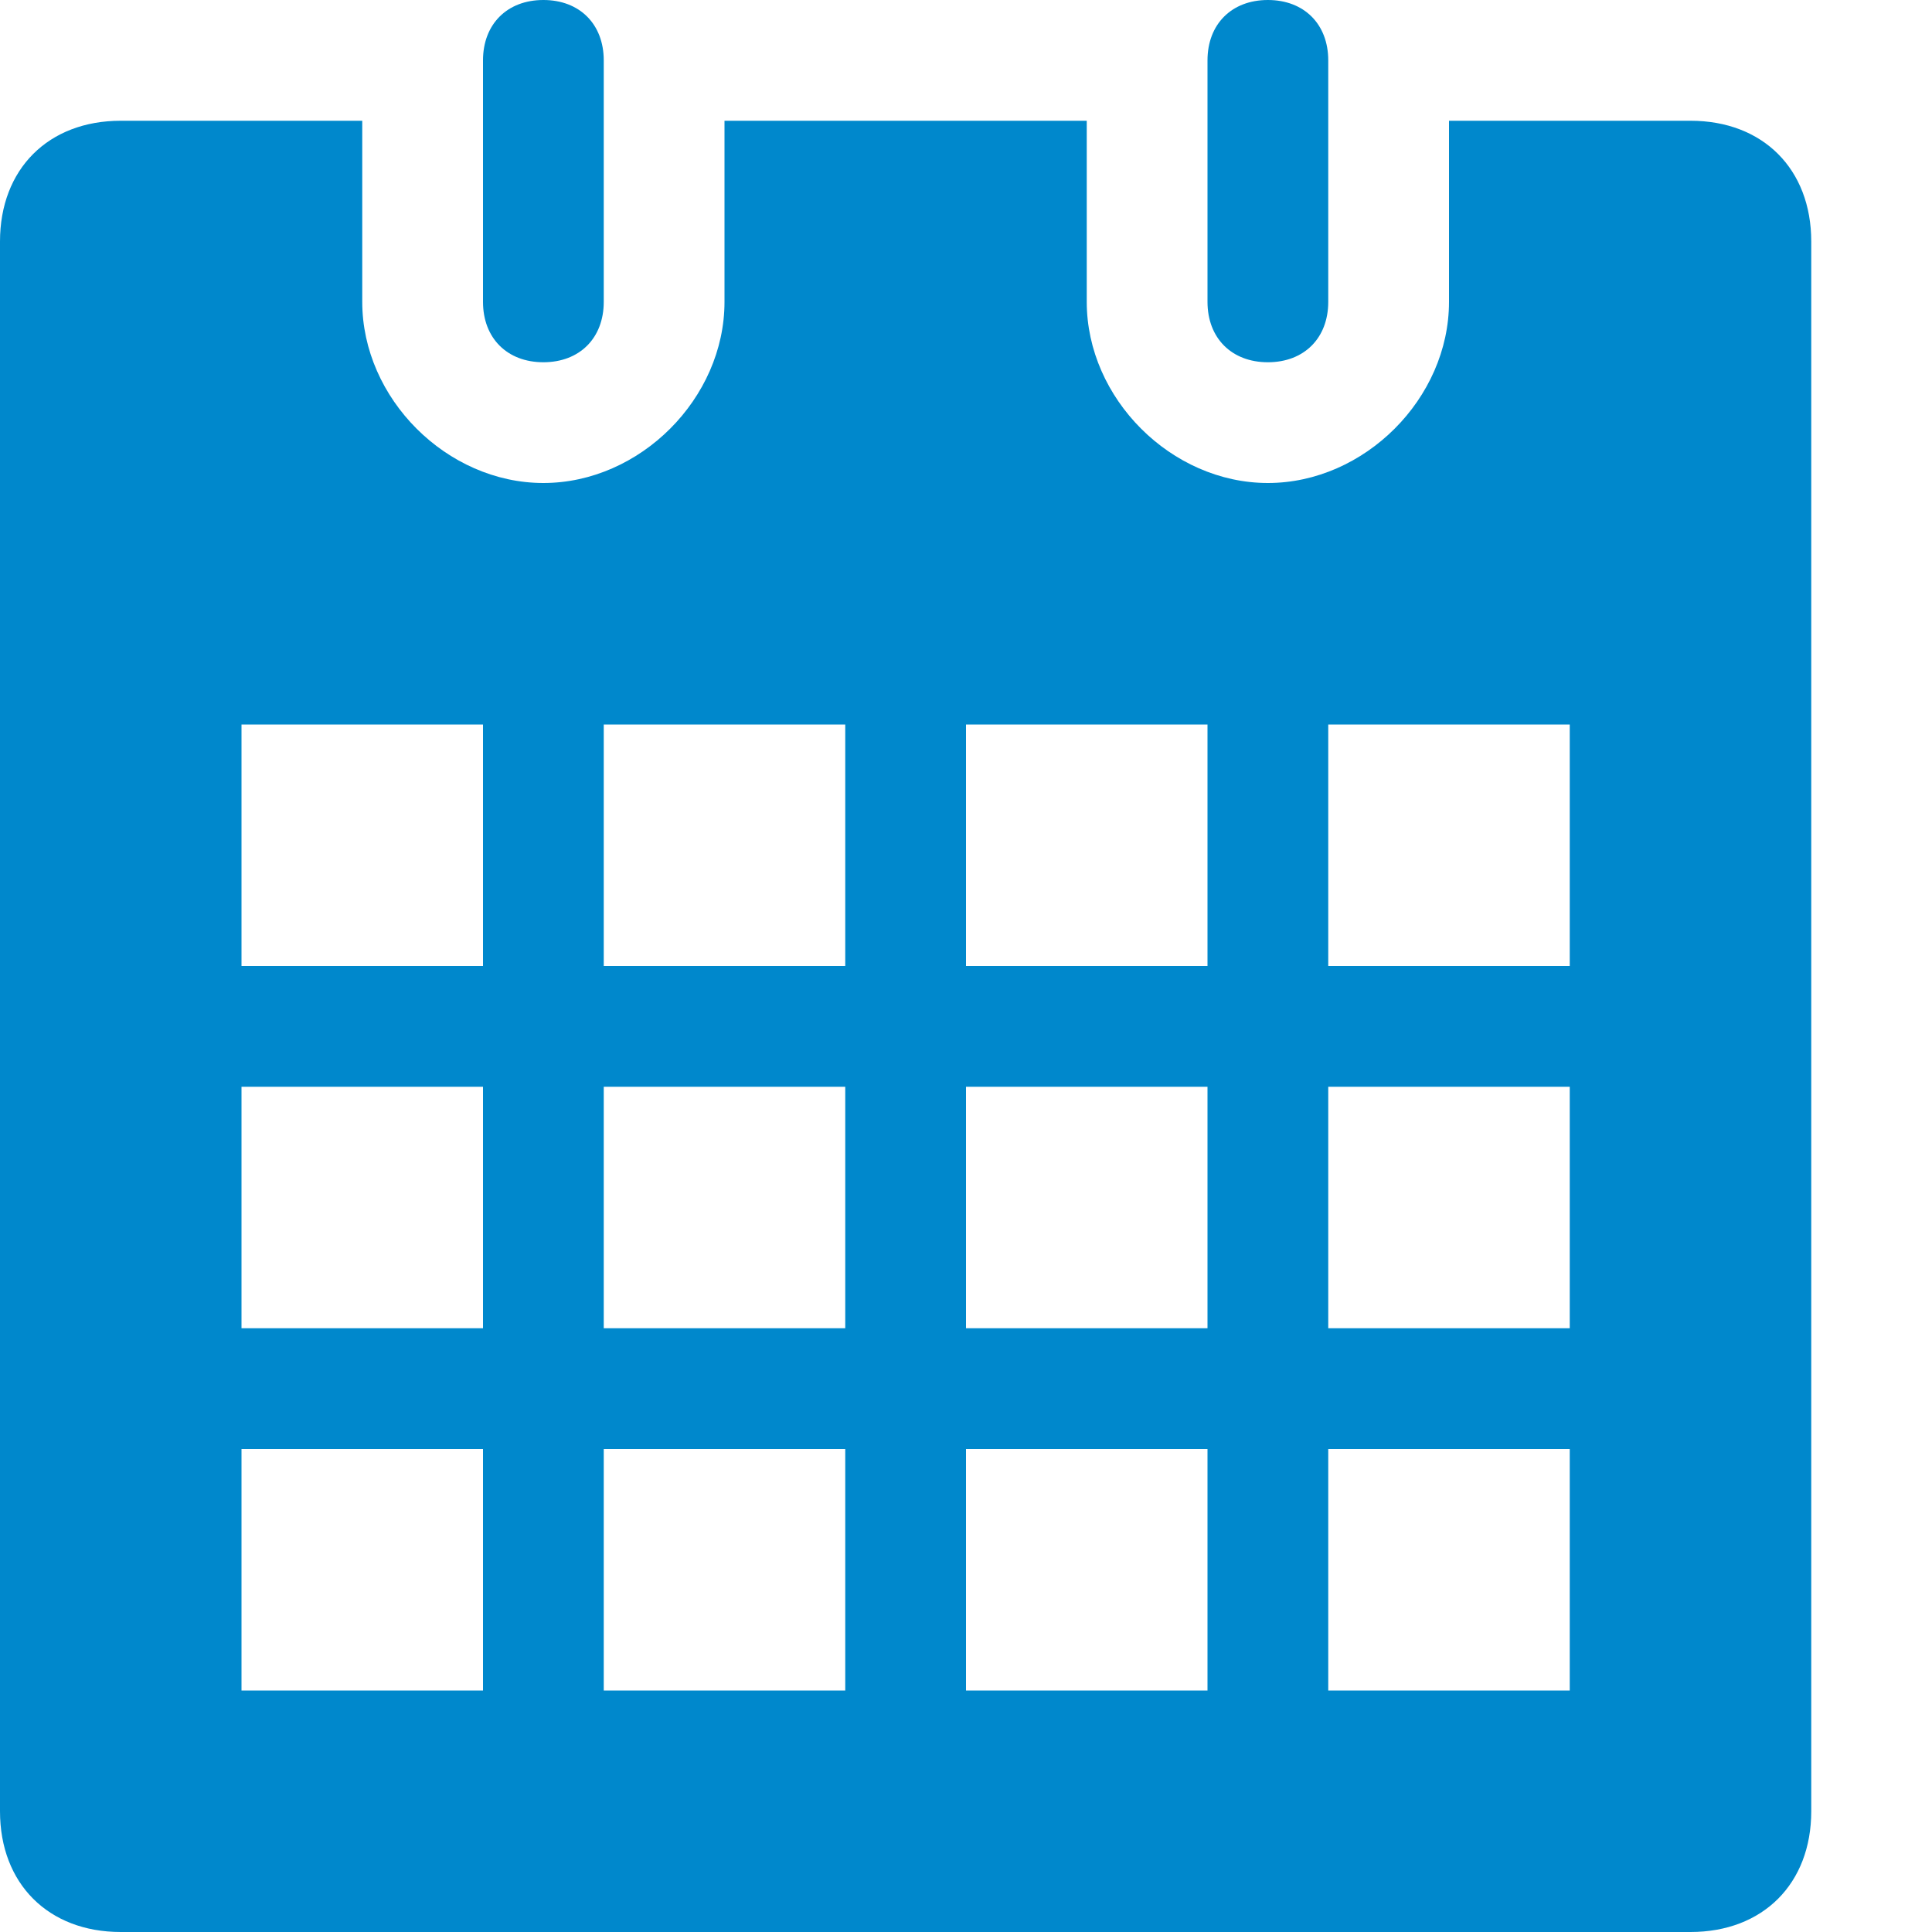
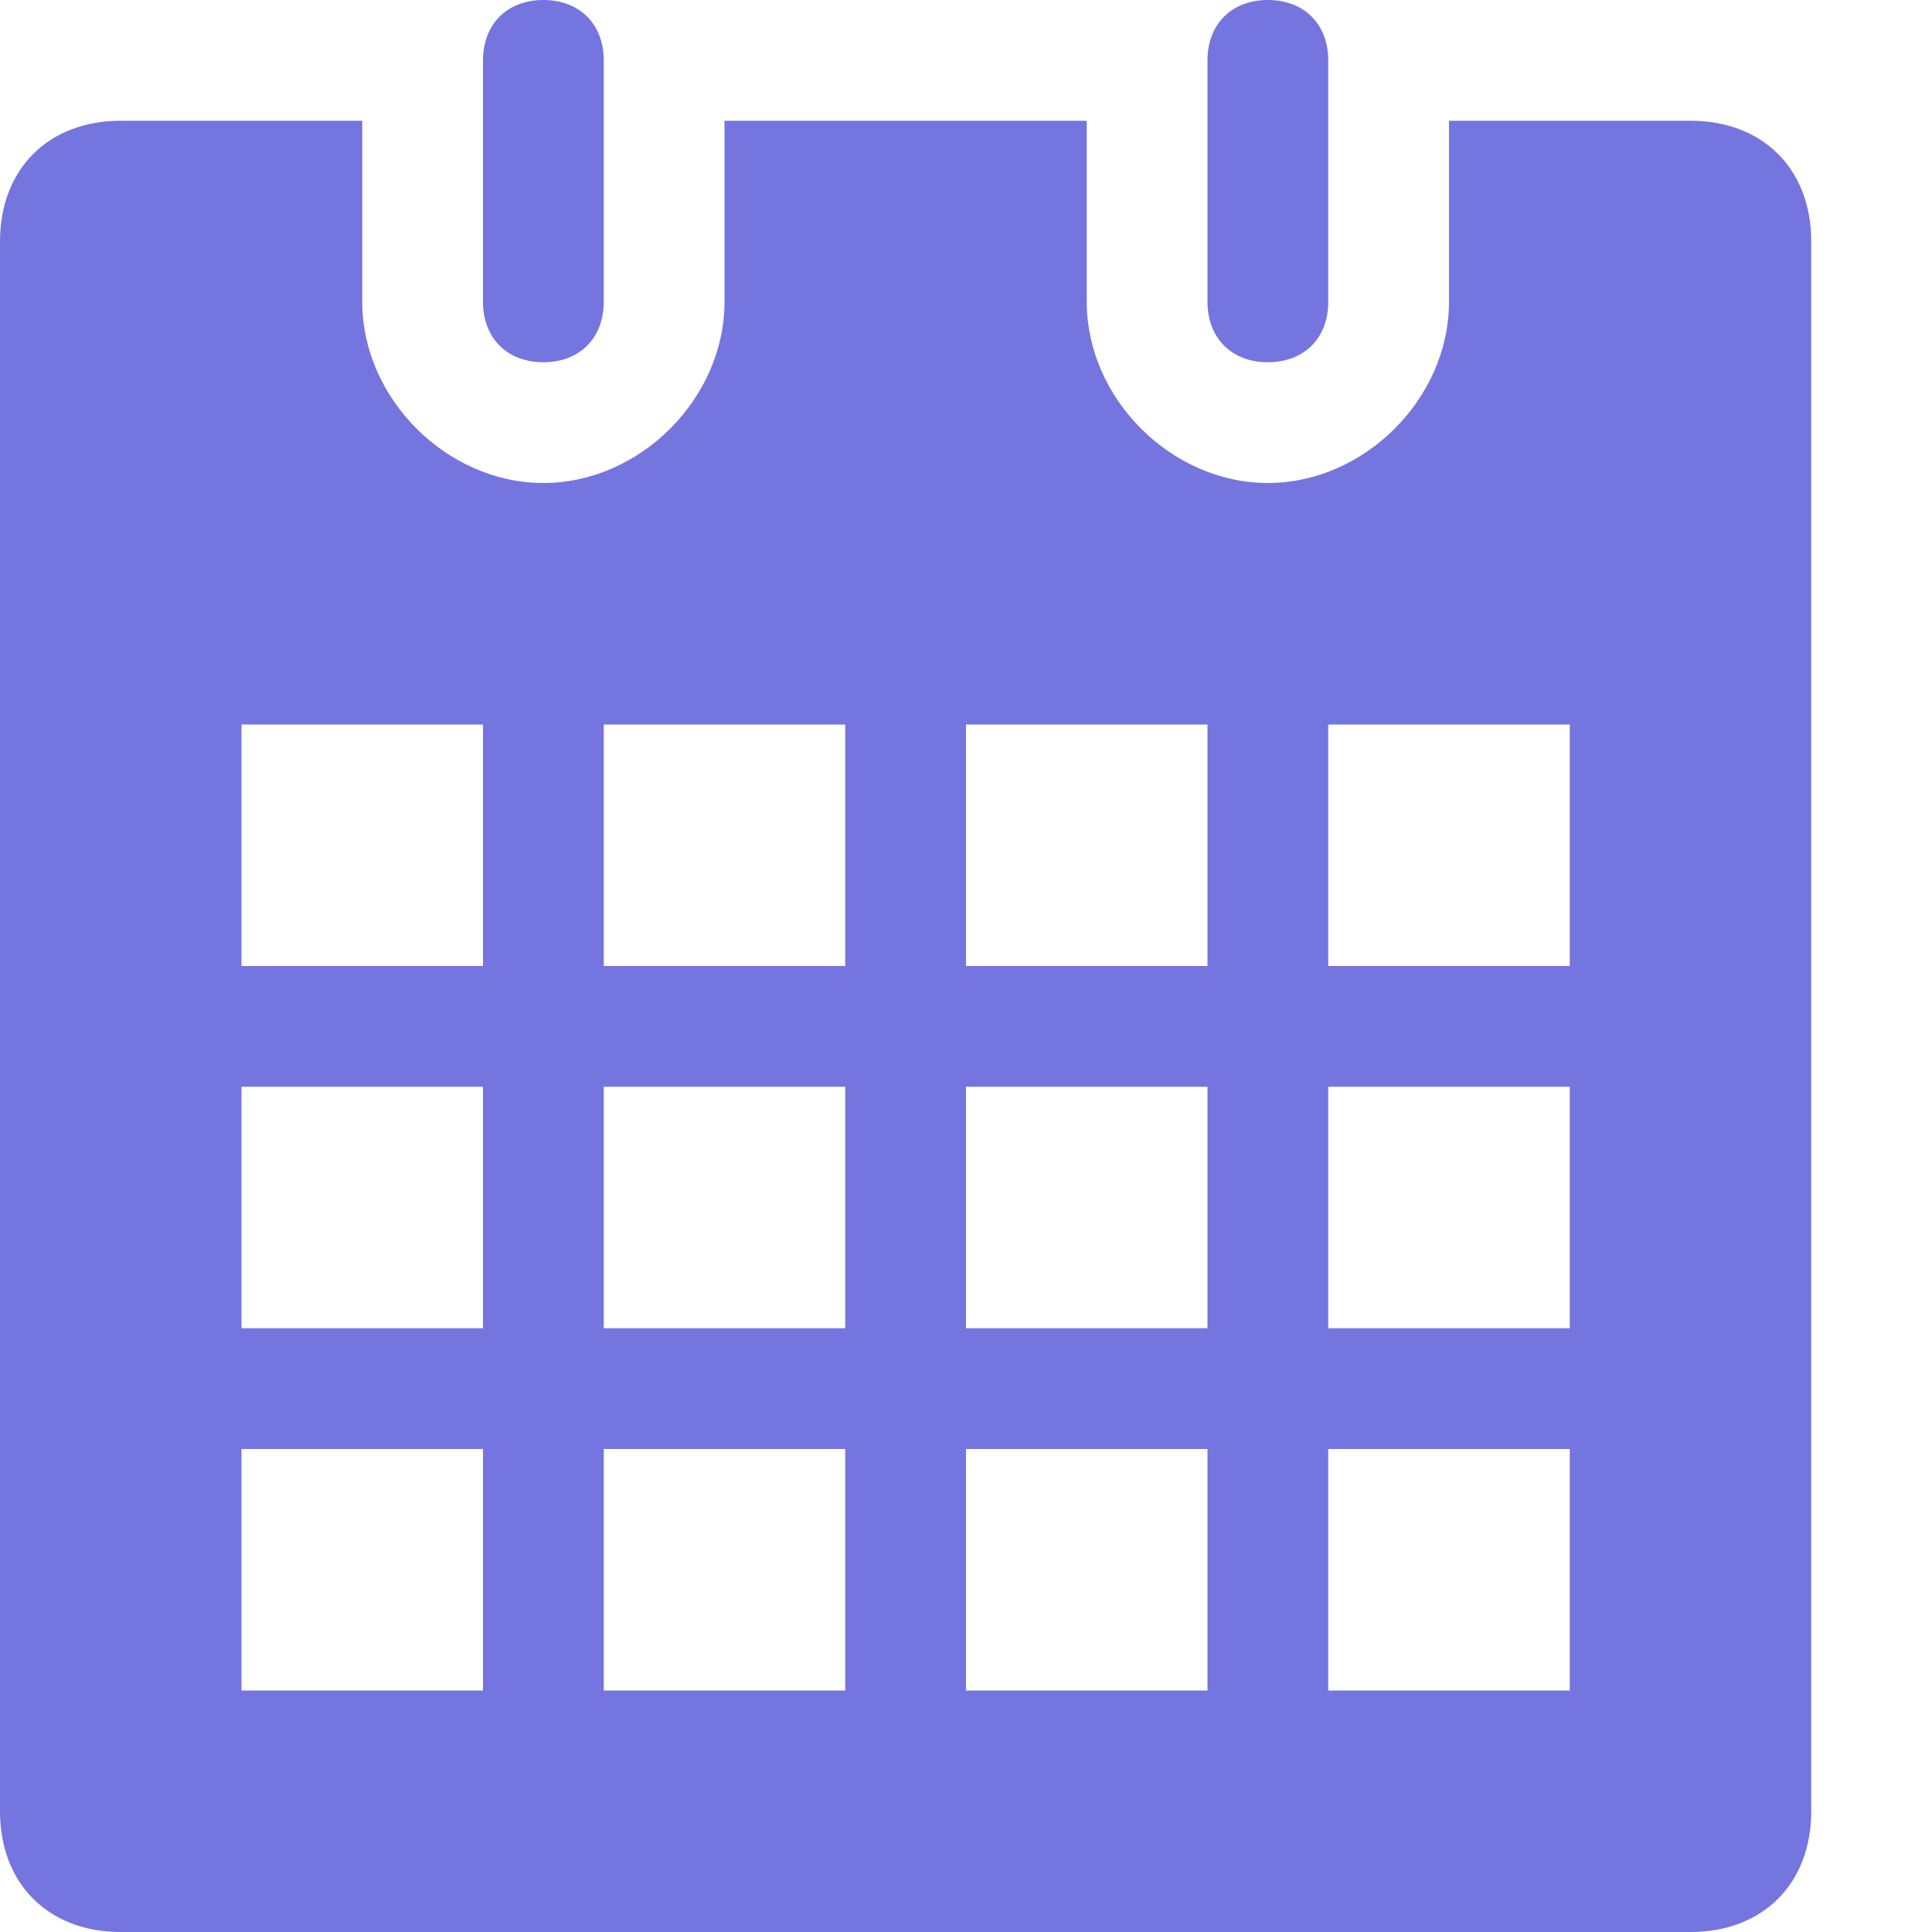
<svg xmlns="http://www.w3.org/2000/svg" version="1.1" x="0px" y="0px" width="16px" height="16px" viewBox="0 0 16 16" style="overflow:visible;enable-background:new 0 0 16 16;" xml:space="preserve" preserveAspectRatio="xMinYMid meet">
  <defs>
</defs>
-   <path style="fill:#0088cc;" d="M14,1h-2v1.5C12,3.3,11.3,4,10.5,4S9,3.3,9,2.5V1H6v1.5C6,3.3,5.3,4,4.5,4S3,3.3,3,2.5V1H1  C0.4,1,0,1.4,0,2v13c0,0.6,0.4,1,1,1h13c0.6,0,1-0.4,1-1V2C15,1.4,14.6,1,14,1z M4,14H2v-2h2V14z M4,11H2V9h2V11z M4,8H2V6h2V8z   M7,14H5v-2h2V14z M7,11H5V9h2V11z M7,8H5V6h2V8z M10,14H8v-2h2V14z M10,11H8V9h2V11z M10,8H8V6h2V8z M13,14h-2v-2h2V14z M13,11h-2  V9h2V11z M13,8h-2V6h2V8z M5,2.5C5,2.8,4.8,3,4.5,3l0,0C4.2,3,4,2.8,4,2.5v-2C4,0.2,4.2,0,4.5,0l0,0C4.8,0,5,0.2,5,0.5V2.5z M11,2.5  C11,2.8,10.8,3,10.5,3l0,0C10.2,3,10,2.8,10,2.5v-2C10,0.2,10.2,0,10.5,0l0,0C10.8,0,11,0.2,11,0.5V2.5z" />
+   <path style="fill:#7575E0;" d="M14,1h-2v1.5C12,3.3,11.3,4,10.5,4S9,3.3,9,2.5V1H6v1.5C6,3.3,5.3,4,4.5,4S3,3.3,3,2.5V1H1  C0.4,1,0,1.4,0,2v13c0,0.6,0.4,1,1,1h13c0.6,0,1-0.4,1-1V2C15,1.4,14.6,1,14,1z M4,14H2v-2h2V14z M4,11H2V9h2V11z M4,8H2V6h2V8z   M7,14H5v-2h2V14z M7,11H5V9h2V11z M7,8H5V6h2V8z M10,14H8v-2h2V14z M10,11H8V9h2V11z M10,8H8V6h2V8z M13,14h-2v-2h2V14z M13,11h-2  V9h2V11z M13,8h-2V6h2V8z M5,2.5C5,2.8,4.8,3,4.5,3l0,0C4.2,3,4,2.8,4,2.5v-2C4,0.2,4.2,0,4.5,0l0,0C4.8,0,5,0.2,5,0.5V2.5z M11,2.5  C11,2.8,10.8,3,10.5,3l0,0C10.2,3,10,2.8,10,2.5v-2C10,0.2,10.2,0,10.5,0l0,0C10.8,0,11,0.2,11,0.5V2.5z" />
</svg>
